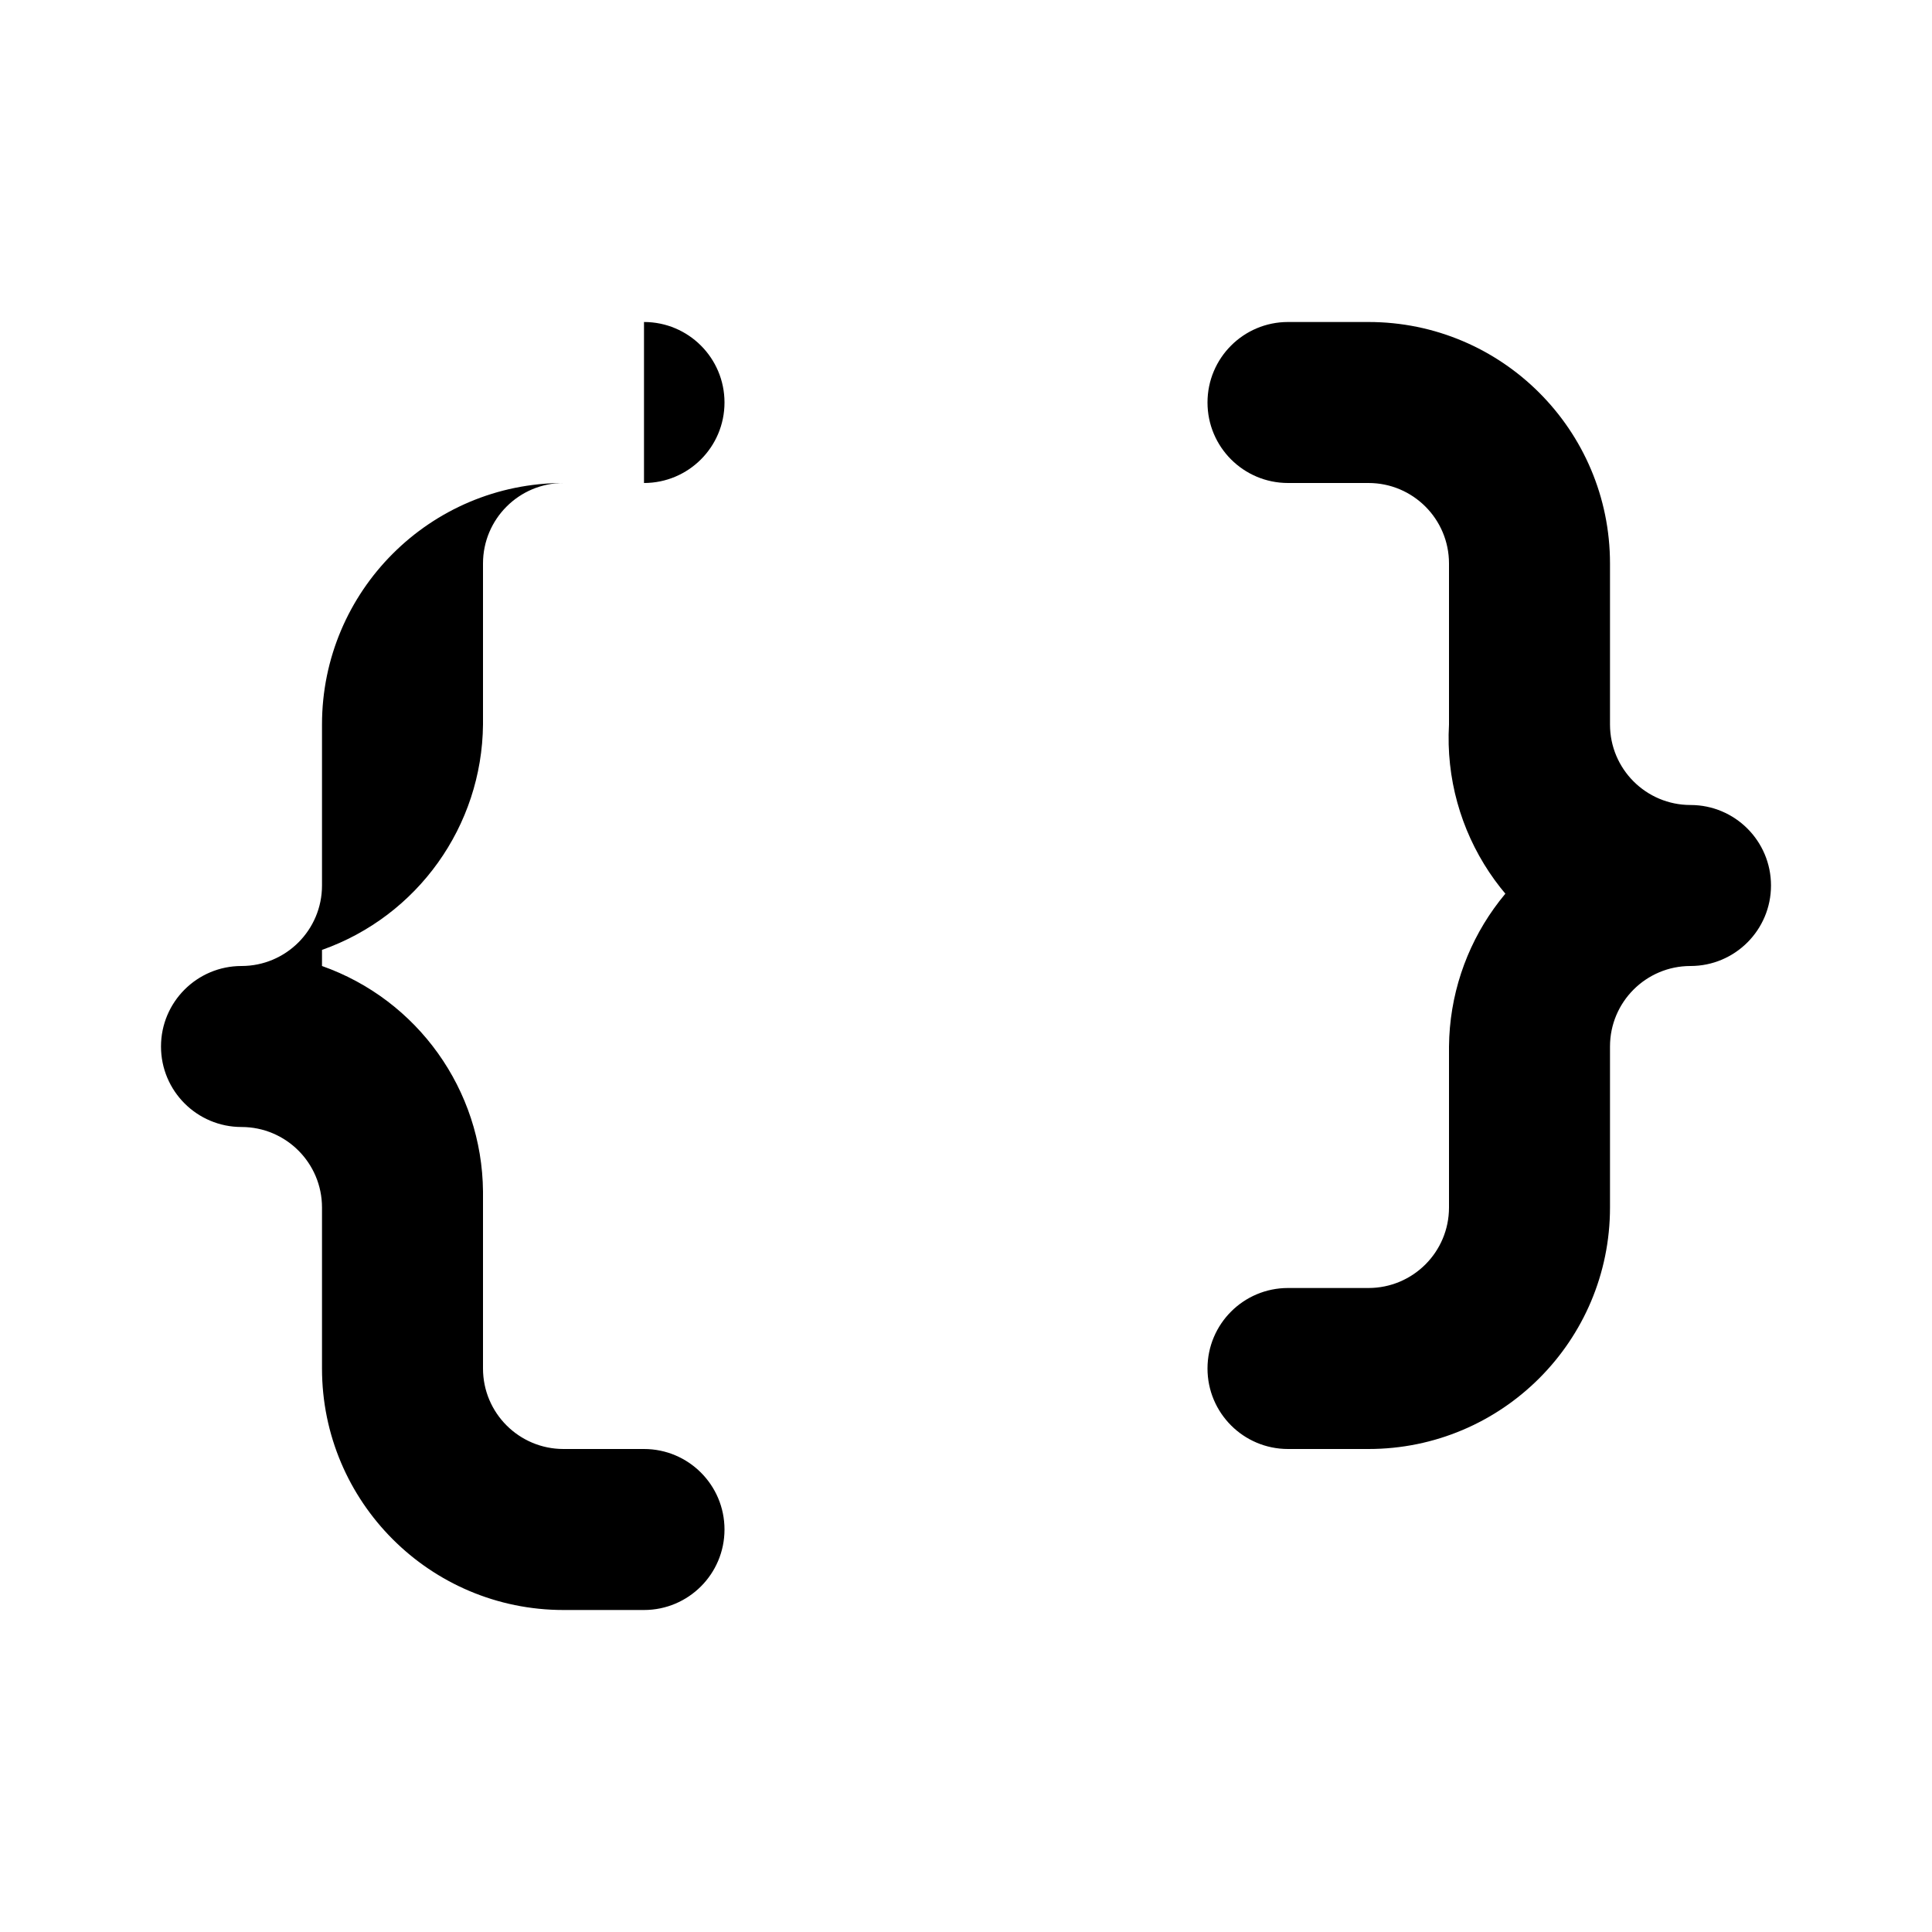
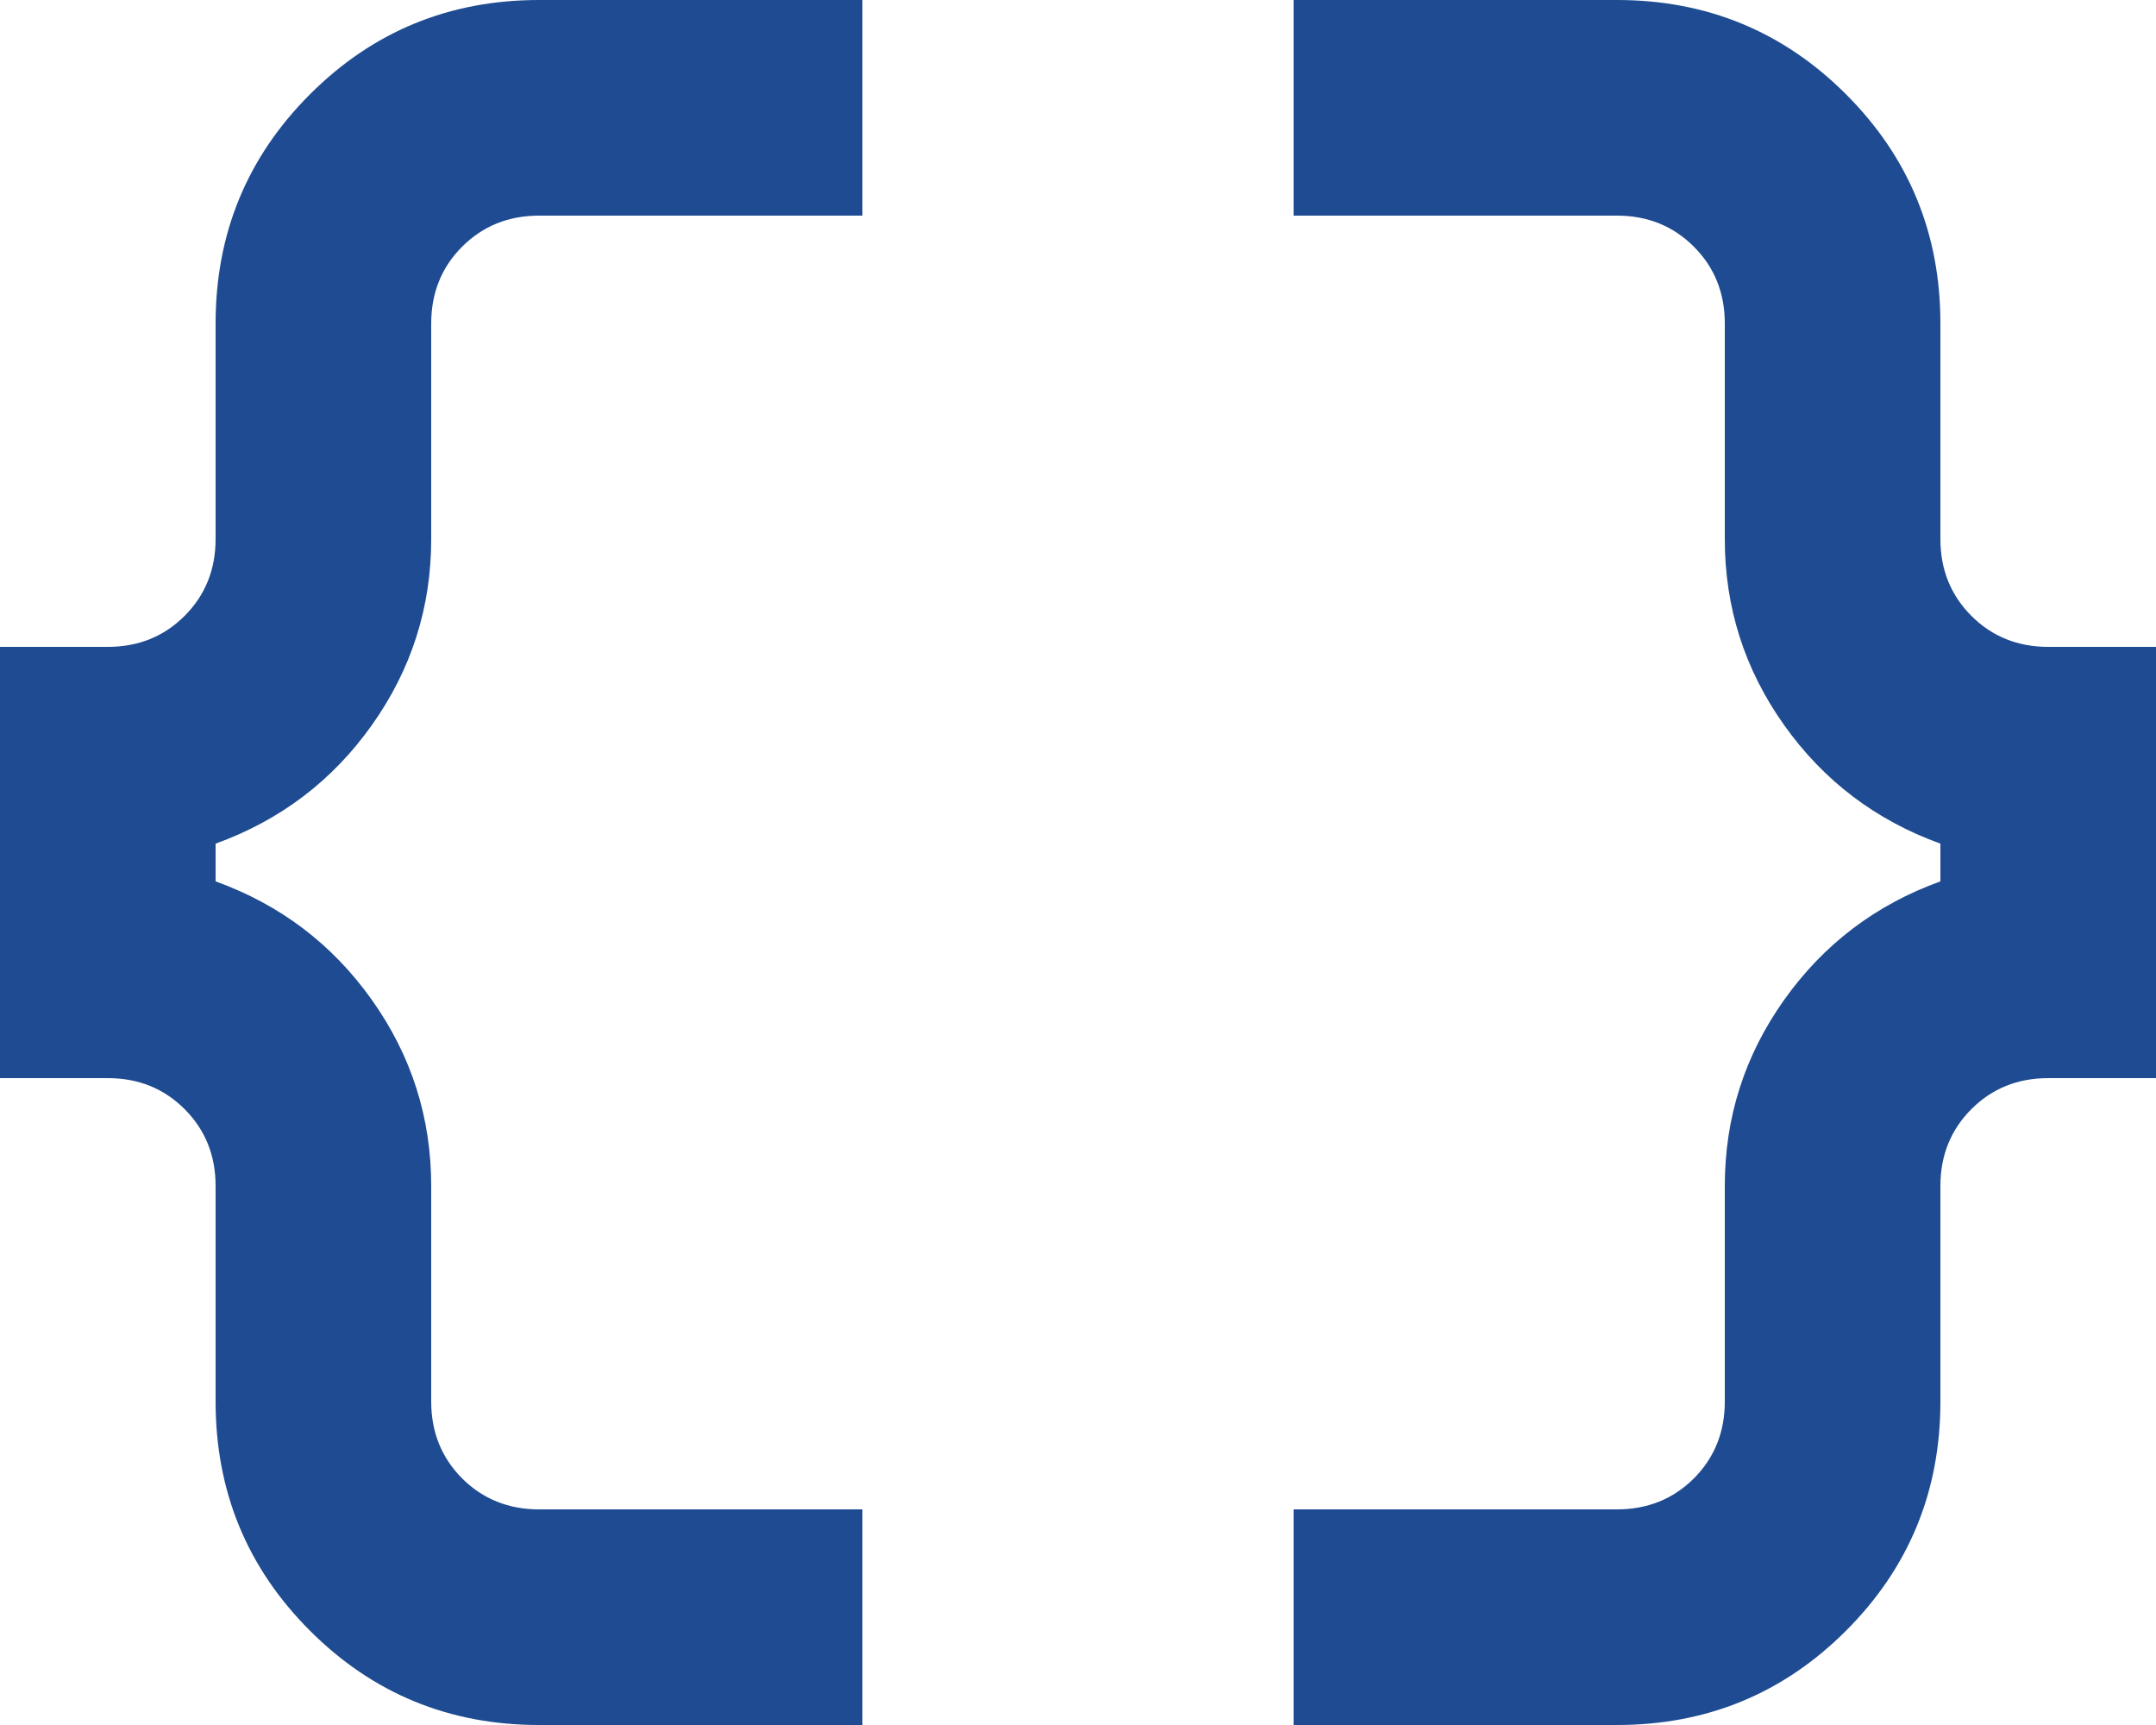
- <svg xmlns="http://www.w3.org/2000/svg" viewBox="0 0 24 24">
-   <path d="M8 4a1 1 0 0 1 0 2H7a1 1 0 0 0-1 1v2a3 3 0 0 1-2 2.8V12a3 3 0 0 1 2 2.8V17a1 1 0 0 0 1 1h1a1 1 0 1 1 0 2H7a3 3 0 0 1-3-3v-2a1 1 0 0 0-1-1 1 1 0 1 1 0-2 1 1 0 0 0 1-1V9a3 3 0 0 1 3-3h1Zm9 0a3 3 0 0 1 3 3v2a1 1 0 0 0 1 1 1 1 0 1 1 0 2 1 1 0 0 0-1 1v2a3 3 0 0 1-3 3h-1a1 1 0 1 1 0-2h1a1 1 0 0 0 1-1v-2a3 3 0 0 1 2-2.8V12A3 3 0 0 1 18 9V7a1 1 0 0 0-1-1h-1a1 1 0 1 1 0-2h1Z" />
+ <svg xmlns="http://www.w3.org/2000/svg" width="20" height="16" viewBox="0 0 20 16" fill="none">
+   <path d="M12 16V14H15C15.283 14 15.521 13.904 15.713 13.713C15.904 13.521 16 13.283 16 13V11C16 10.367 16.183 9.792 16.55 9.275C16.917 8.758 17.4 8.392 18 8.175V7.825C17.4 7.608 16.917 7.242 16.55 6.725C16.183 6.208 16 5.633 16 5V3C16 2.717 15.904 2.479 15.713 2.288C15.521 2.096 15.283 2 15 2H12V0H15C15.833 0 16.542 0.292 17.125 0.875C17.708 1.458 18 2.167 18 3V5C18 5.283 18.096 5.521 18.288 5.713C18.479 5.904 18.717 6 19 6H20V10H19C18.717 10 18.479 10.096 18.288 10.287C18.096 10.479 18 10.717 18 11V13C18 13.833 17.708 14.542 17.125 15.125C16.542 15.708 15.833 16 15 16H12V16M5 16C4.167 16 3.458 15.708 2.875 15.125C2.292 14.542 2 13.833 2 13V11C2 10.717 1.904 10.479 1.712 10.287C1.521 10.096 1.283 10 1 10H0V6H1C1.283 6 1.521 5.904 1.712 5.713C1.904 5.521 2 5.283 2 5V3C2 2.167 2.292 1.458 2.875 0.875C3.458 0.292 4.167 0 5 0H8V2H5C4.717 2 4.479 2.096 4.287 2.288C4.096 2.479 4 2.717 4 3V5C4 5.633 3.817 6.208 3.45 6.725C3.083 7.242 2.6 7.608 2 7.825V8.175C2.6 8.392 3.083 8.758 3.45 9.275C3.817 9.792 4 10.367 4 11V13C4 13.283 4.096 13.521 4.287 13.713C4.479 13.904 4.717 14 5 14H8V16H5V16" fill="#1E4B91" />
</svg>
